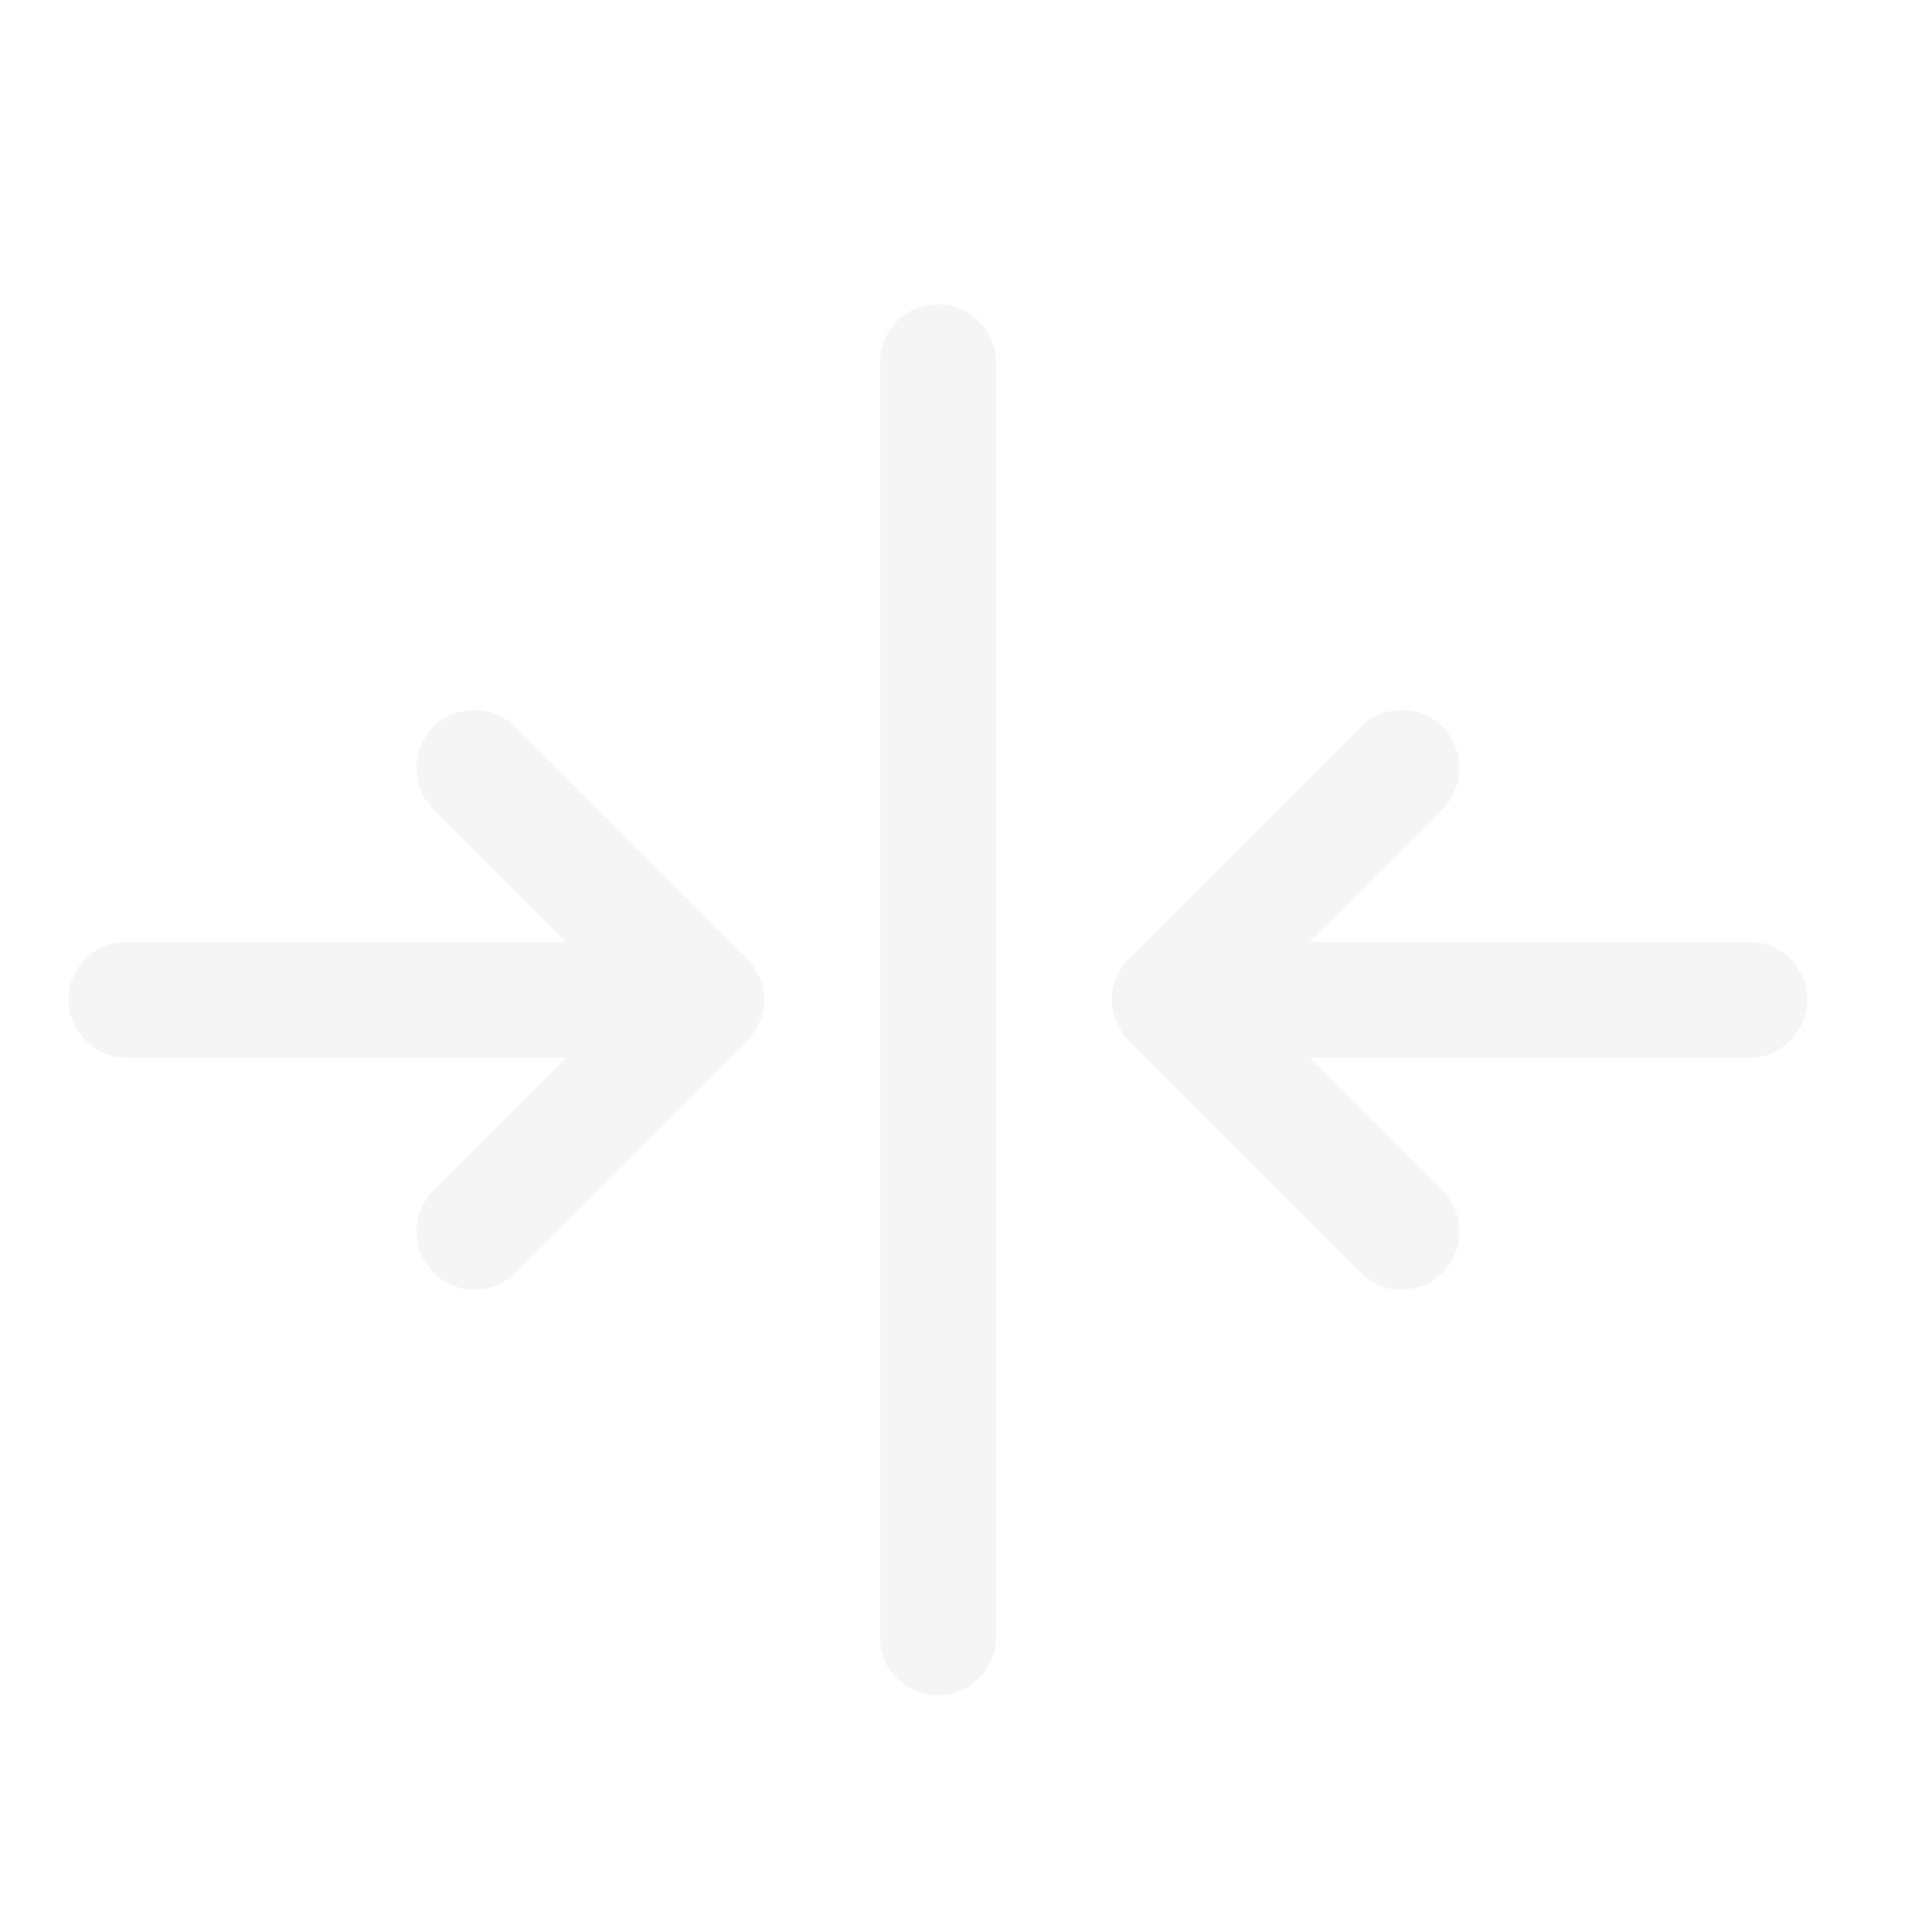
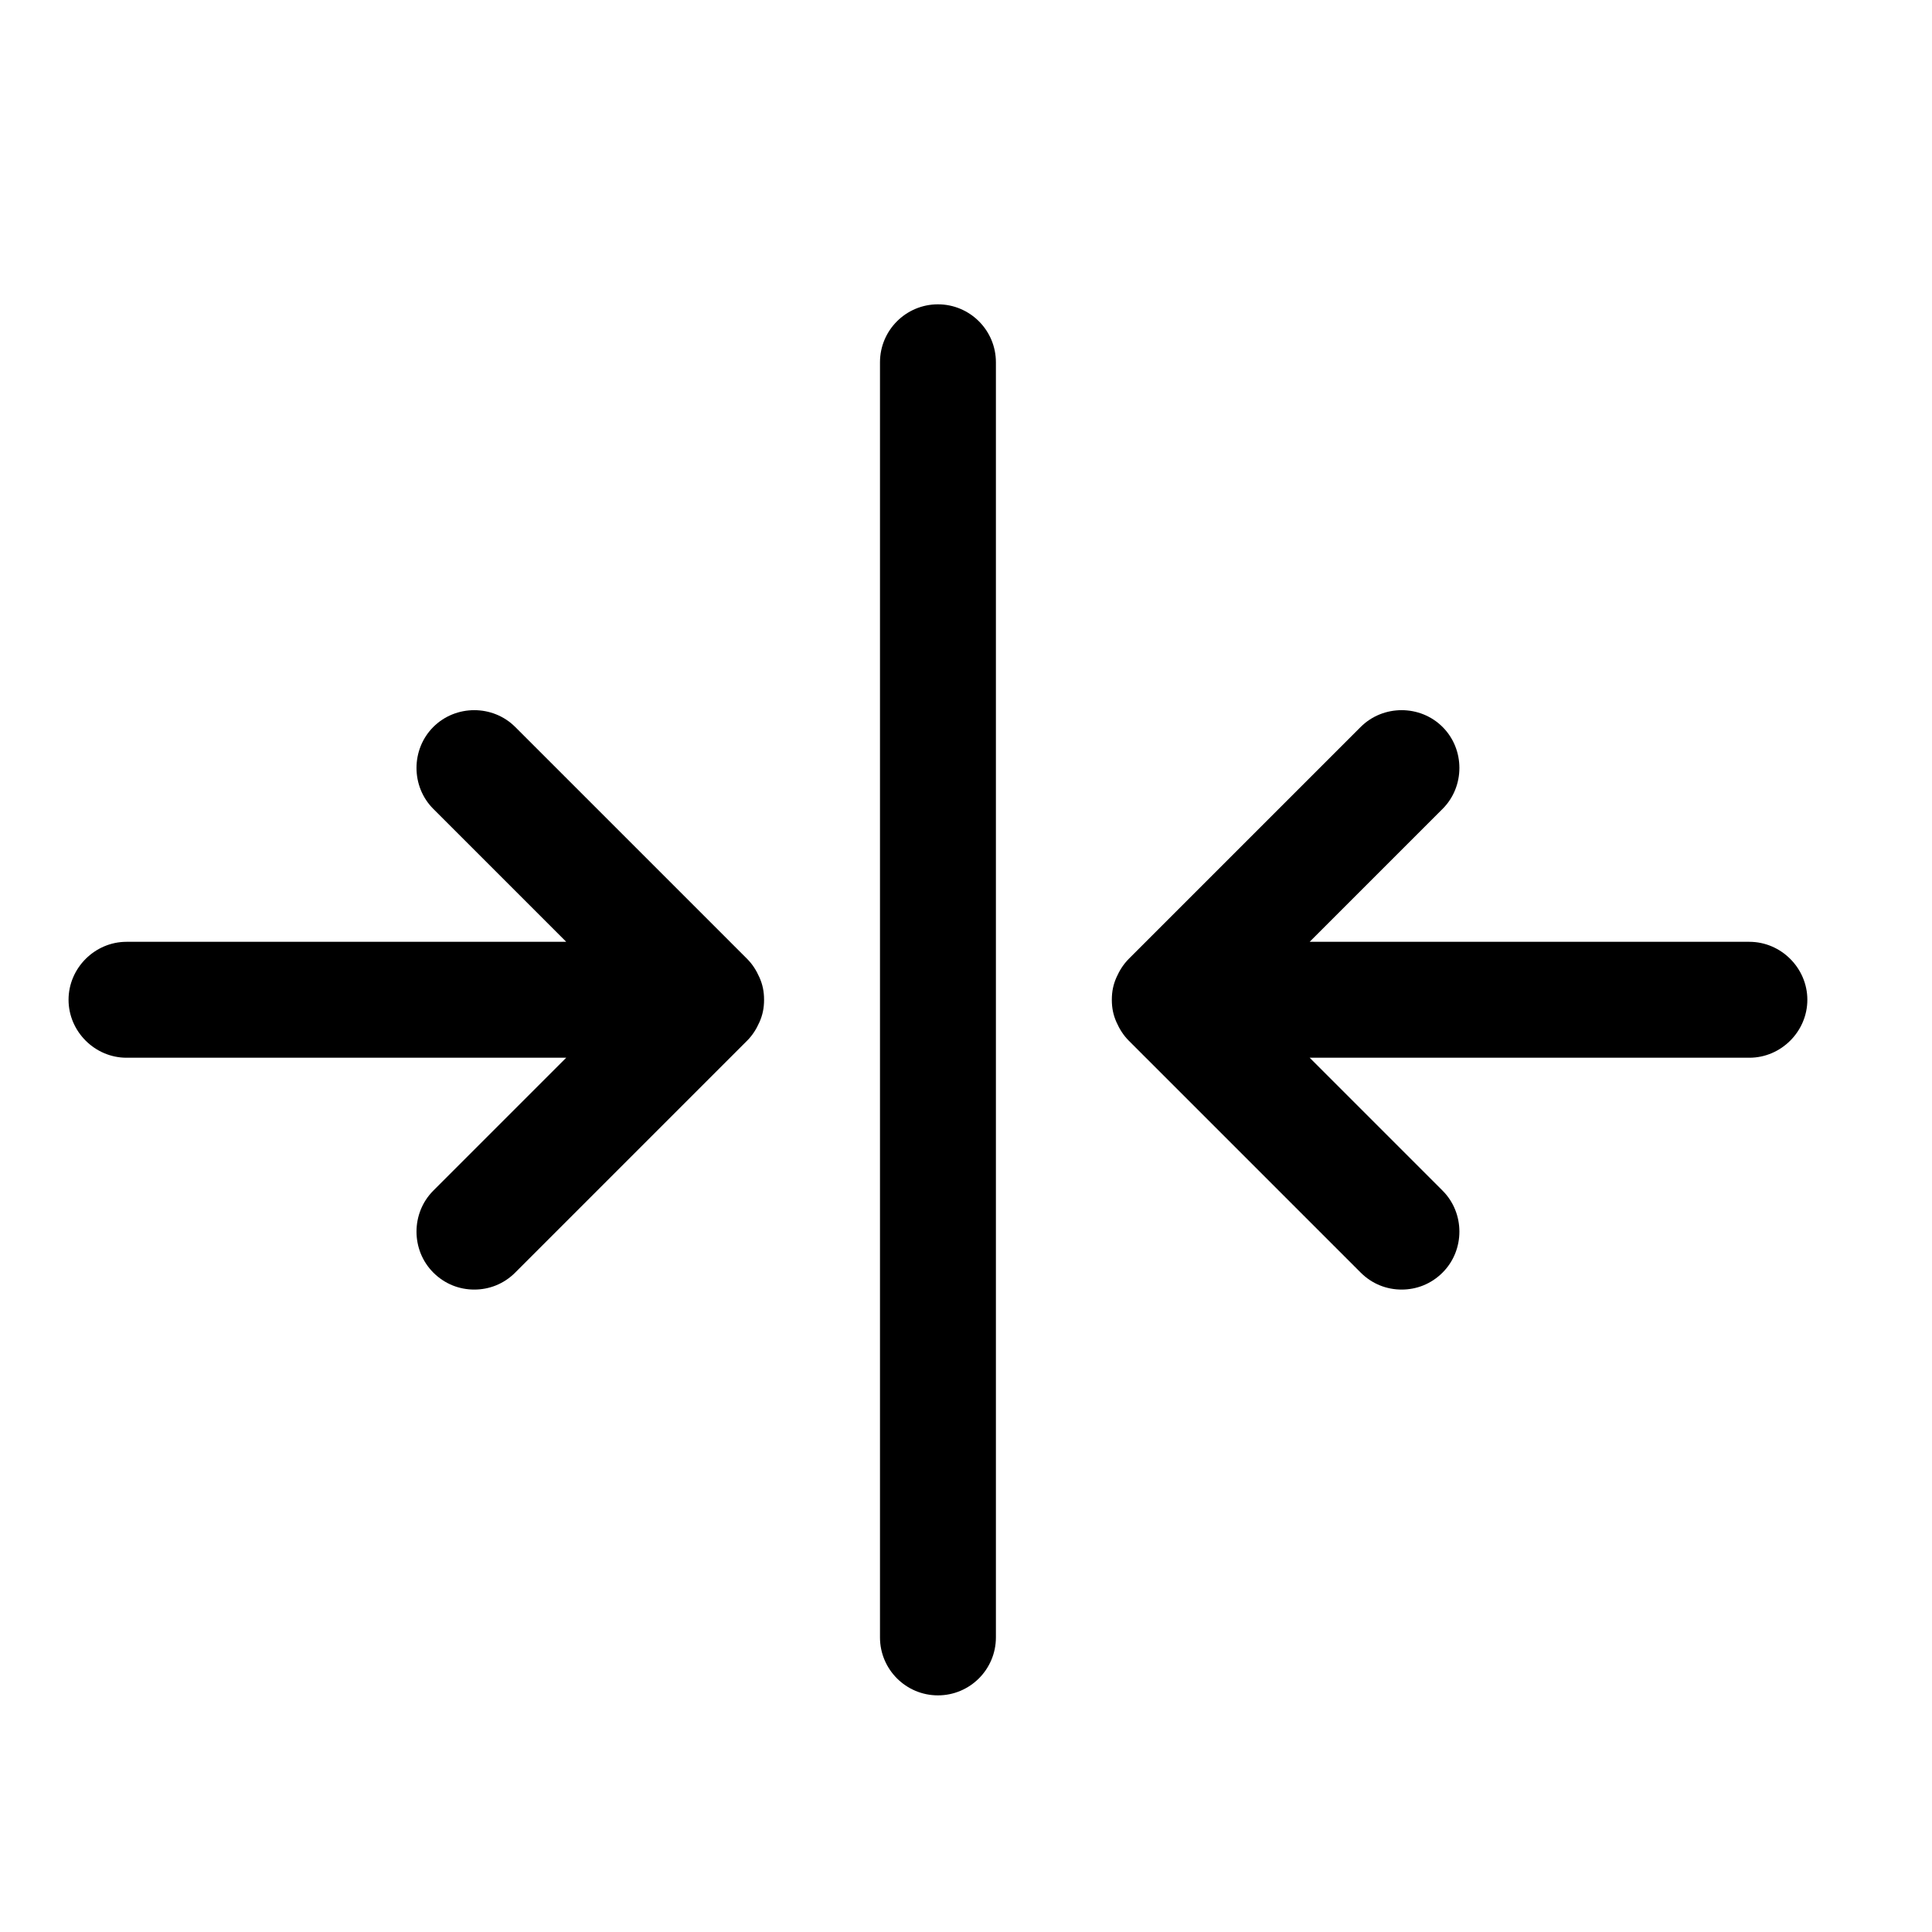
<svg xmlns="http://www.w3.org/2000/svg" width="25" height="25" viewBox="0 0 25 25" fill="none">
-   <path fill-rule="evenodd" clip-rule="evenodd" d="M12.137 3.938C12.551 3.938 12.887 4.274 12.887 4.688L12.887 21.188C12.887 21.602 12.551 21.938 12.137 21.938C11.723 21.938 11.387 21.602 11.387 21.188L11.387 4.688C11.387 4.274 11.723 3.938 12.137 3.938Z" fill="#F5F5F5" />
-   <path d="M9.827 12.647C9.787 12.557 9.737 12.477 9.667 12.407L6.667 9.407C6.377 9.117 5.897 9.117 5.607 9.407C5.317 9.697 5.317 10.177 5.607 10.467L7.327 12.187H1.637C1.227 12.187 0.887 12.527 0.887 12.937C0.887 13.347 1.227 13.687 1.637 13.687H7.327L5.607 15.407C5.317 15.697 5.317 16.177 5.607 16.467C5.757 16.617 5.947 16.687 6.137 16.687C6.327 16.687 6.517 16.617 6.667 16.467L9.667 13.467C9.737 13.397 9.787 13.317 9.827 13.227C9.867 13.137 9.887 13.047 9.887 12.937C9.887 12.827 9.867 12.737 9.827 12.647Z" fill="#F5F5F5" />
-   <path d="M14.447 12.647C14.487 12.557 14.537 12.477 14.607 12.407L17.607 9.407C17.897 9.117 18.377 9.117 18.667 9.407C18.957 9.697 18.957 10.177 18.667 10.467L16.947 12.187H22.637C23.047 12.187 23.387 12.527 23.387 12.937C23.387 13.347 23.047 13.687 22.637 13.687H16.947L18.667 15.407C18.957 15.697 18.957 16.177 18.667 16.467C18.517 16.617 18.327 16.687 18.137 16.687C17.947 16.687 17.757 16.617 17.607 16.467L14.607 13.467C14.537 13.397 14.487 13.317 14.447 13.227C14.407 13.137 14.387 13.047 14.387 12.937C14.387 12.827 14.407 12.737 14.447 12.647Z" fill="#F5F5F5" />
+   <path fill-rule="evenodd" clip-rule="evenodd" d="M12.137 3.938C12.551 3.938 12.887 4.274 12.887 4.688L12.887 21.188C12.887 21.602 12.551 21.938 12.137 21.938C11.723 21.938 11.387 21.602 11.387 21.188L11.387 4.688C11.387 4.274 11.723 3.938 12.137 3.938Z" fill="currentColor" />
+   <path d="M9.827 12.647C9.787 12.557 9.737 12.477 9.667 12.407L6.667 9.407C6.377 9.117 5.897 9.117 5.607 9.407C5.317 9.697 5.317 10.177 5.607 10.467L7.327 12.187H1.637C1.227 12.187 0.887 12.527 0.887 12.937C0.887 13.347 1.227 13.687 1.637 13.687H7.327L5.607 15.407C5.317 15.697 5.317 16.177 5.607 16.467C5.757 16.617 5.947 16.687 6.137 16.687C6.327 16.687 6.517 16.617 6.667 16.467L9.667 13.467C9.737 13.397 9.787 13.317 9.827 13.227C9.867 13.137 9.887 13.047 9.887 12.937C9.887 12.827 9.867 12.737 9.827 12.647Z" fill="currentColor" />
+   <path d="M14.447 12.647C14.487 12.557 14.537 12.477 14.607 12.407L17.607 9.407C17.897 9.117 18.377 9.117 18.667 9.407C18.957 9.697 18.957 10.177 18.667 10.467L16.947 12.187H22.637C23.047 12.187 23.387 12.527 23.387 12.937C23.387 13.347 23.047 13.687 22.637 13.687H16.947L18.667 15.407C18.957 15.697 18.957 16.177 18.667 16.467C18.517 16.617 18.327 16.687 18.137 16.687C17.947 16.687 17.757 16.617 17.607 16.467L14.607 13.467C14.537 13.397 14.487 13.317 14.447 13.227C14.407 13.137 14.387 13.047 14.387 12.937C14.387 12.827 14.407 12.737 14.447 12.647Z" fill="currentColor" />
</svg>
